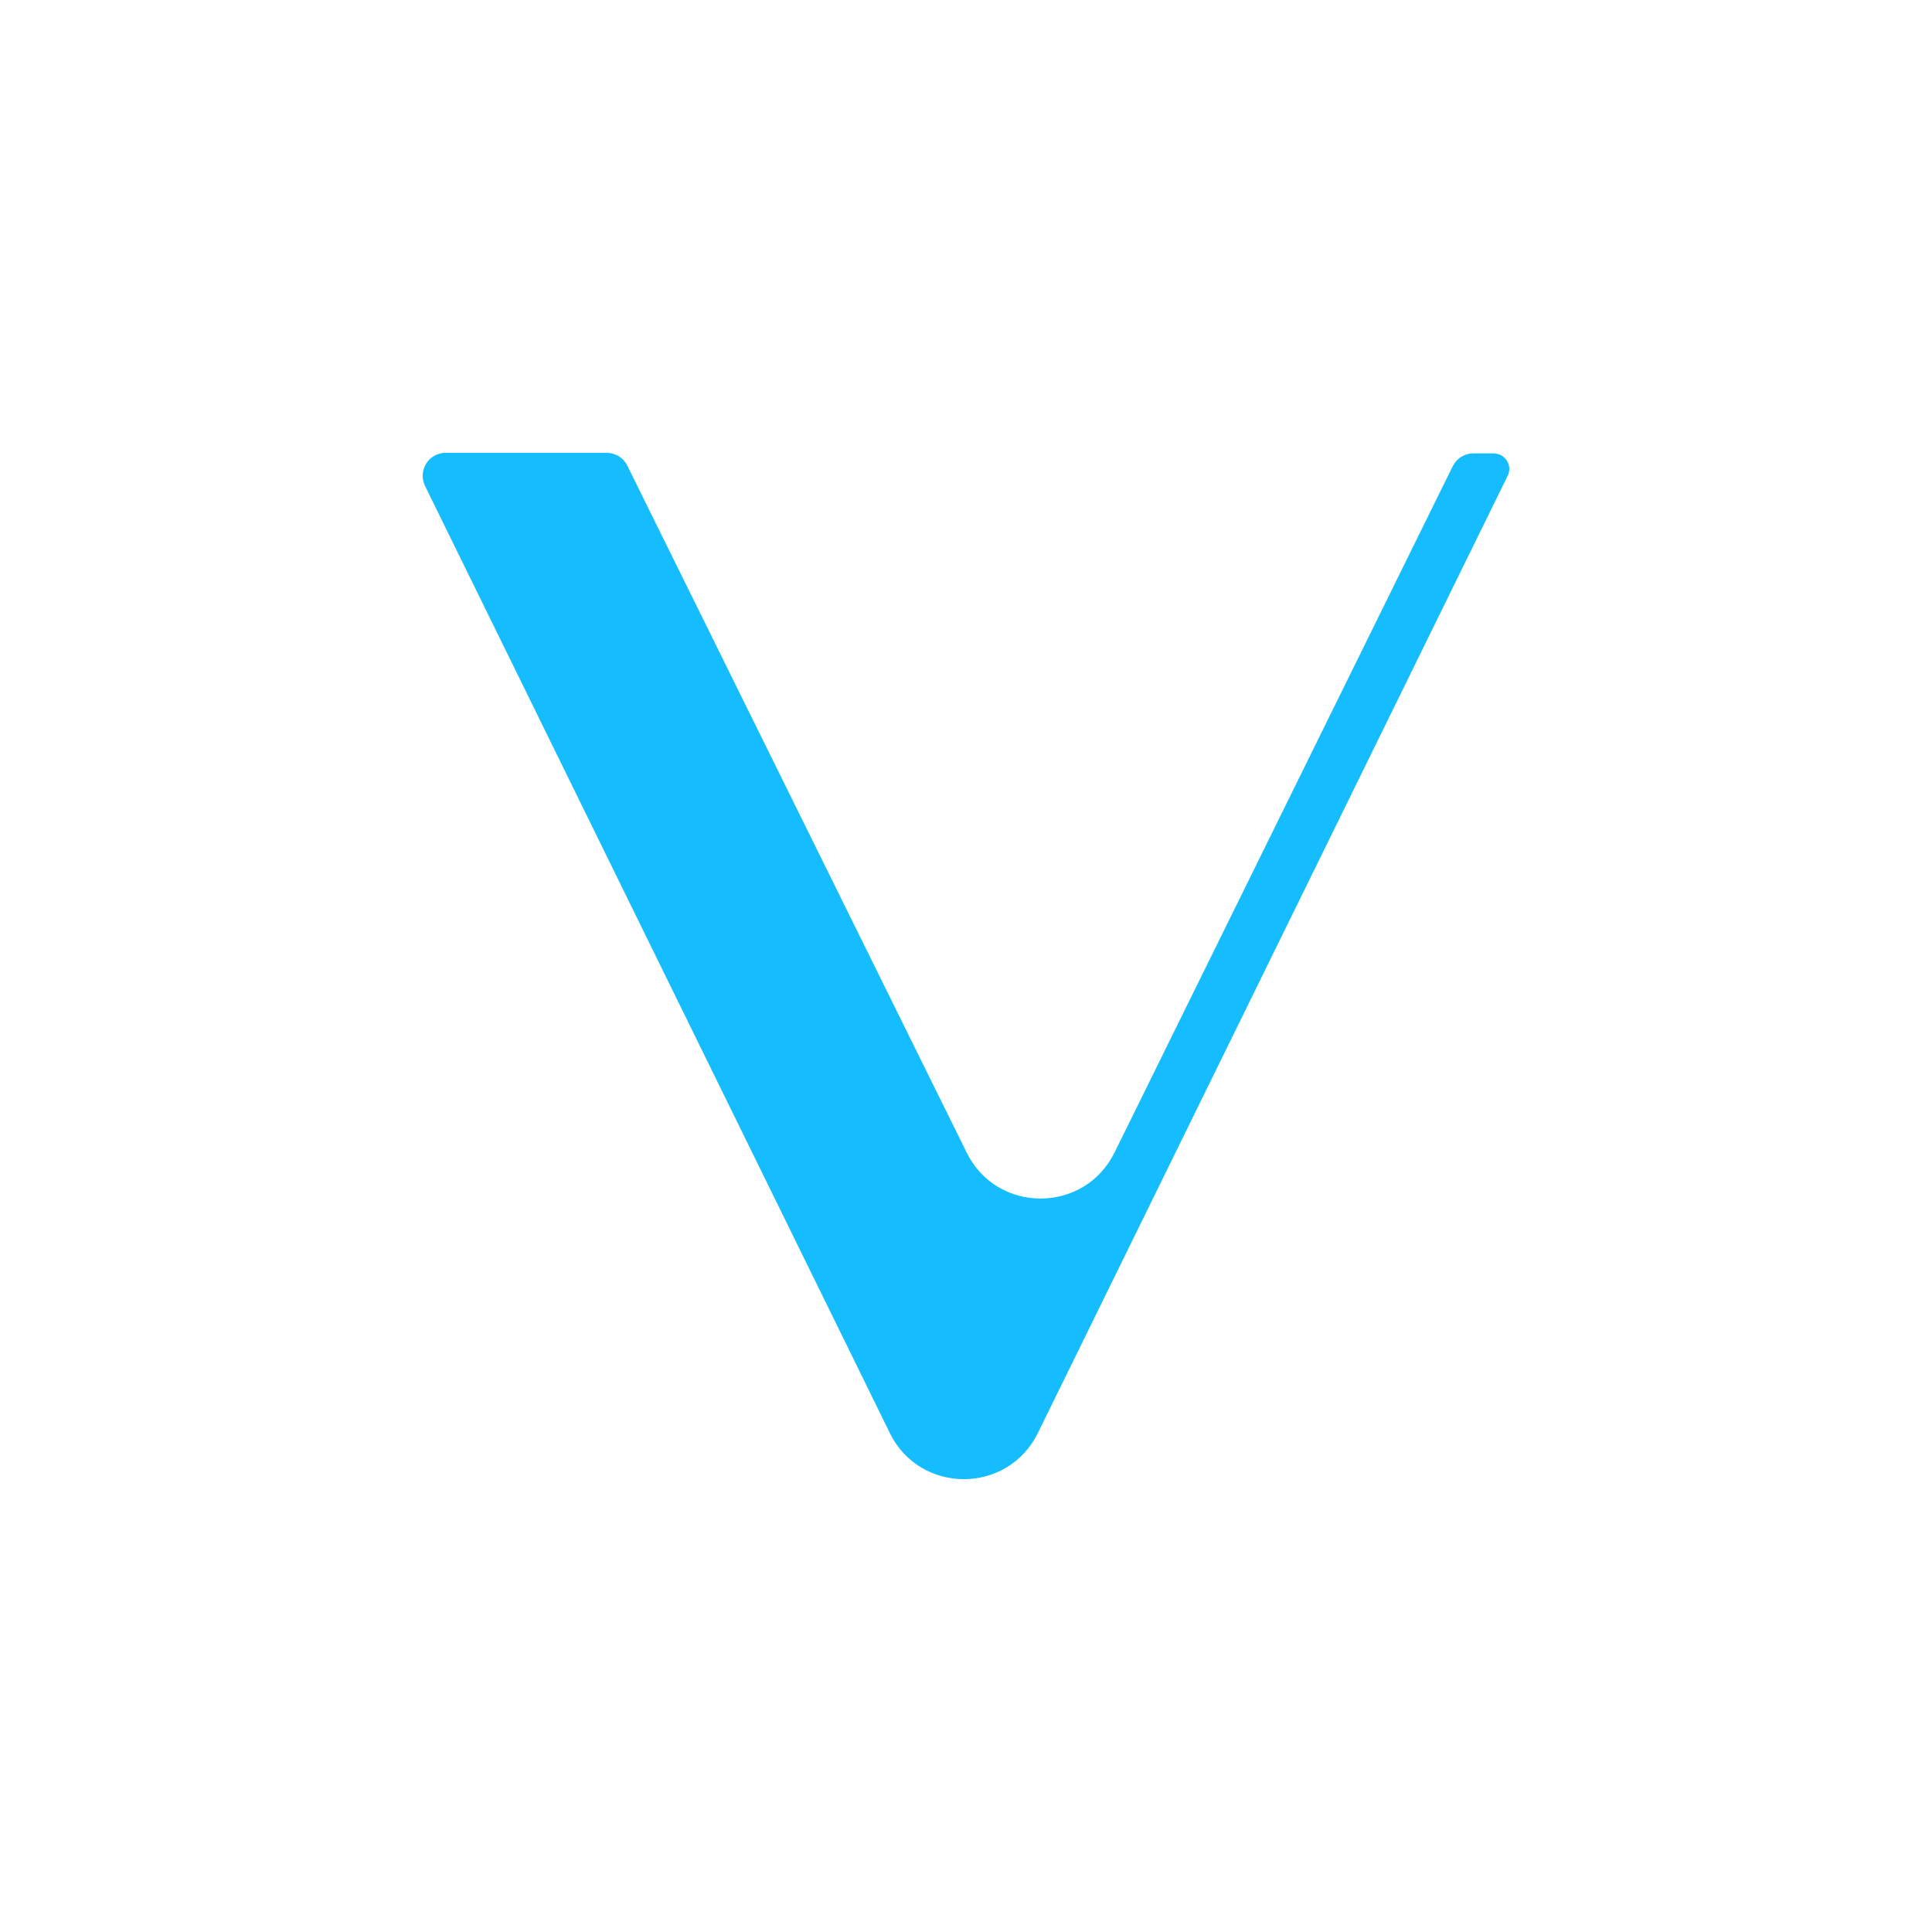
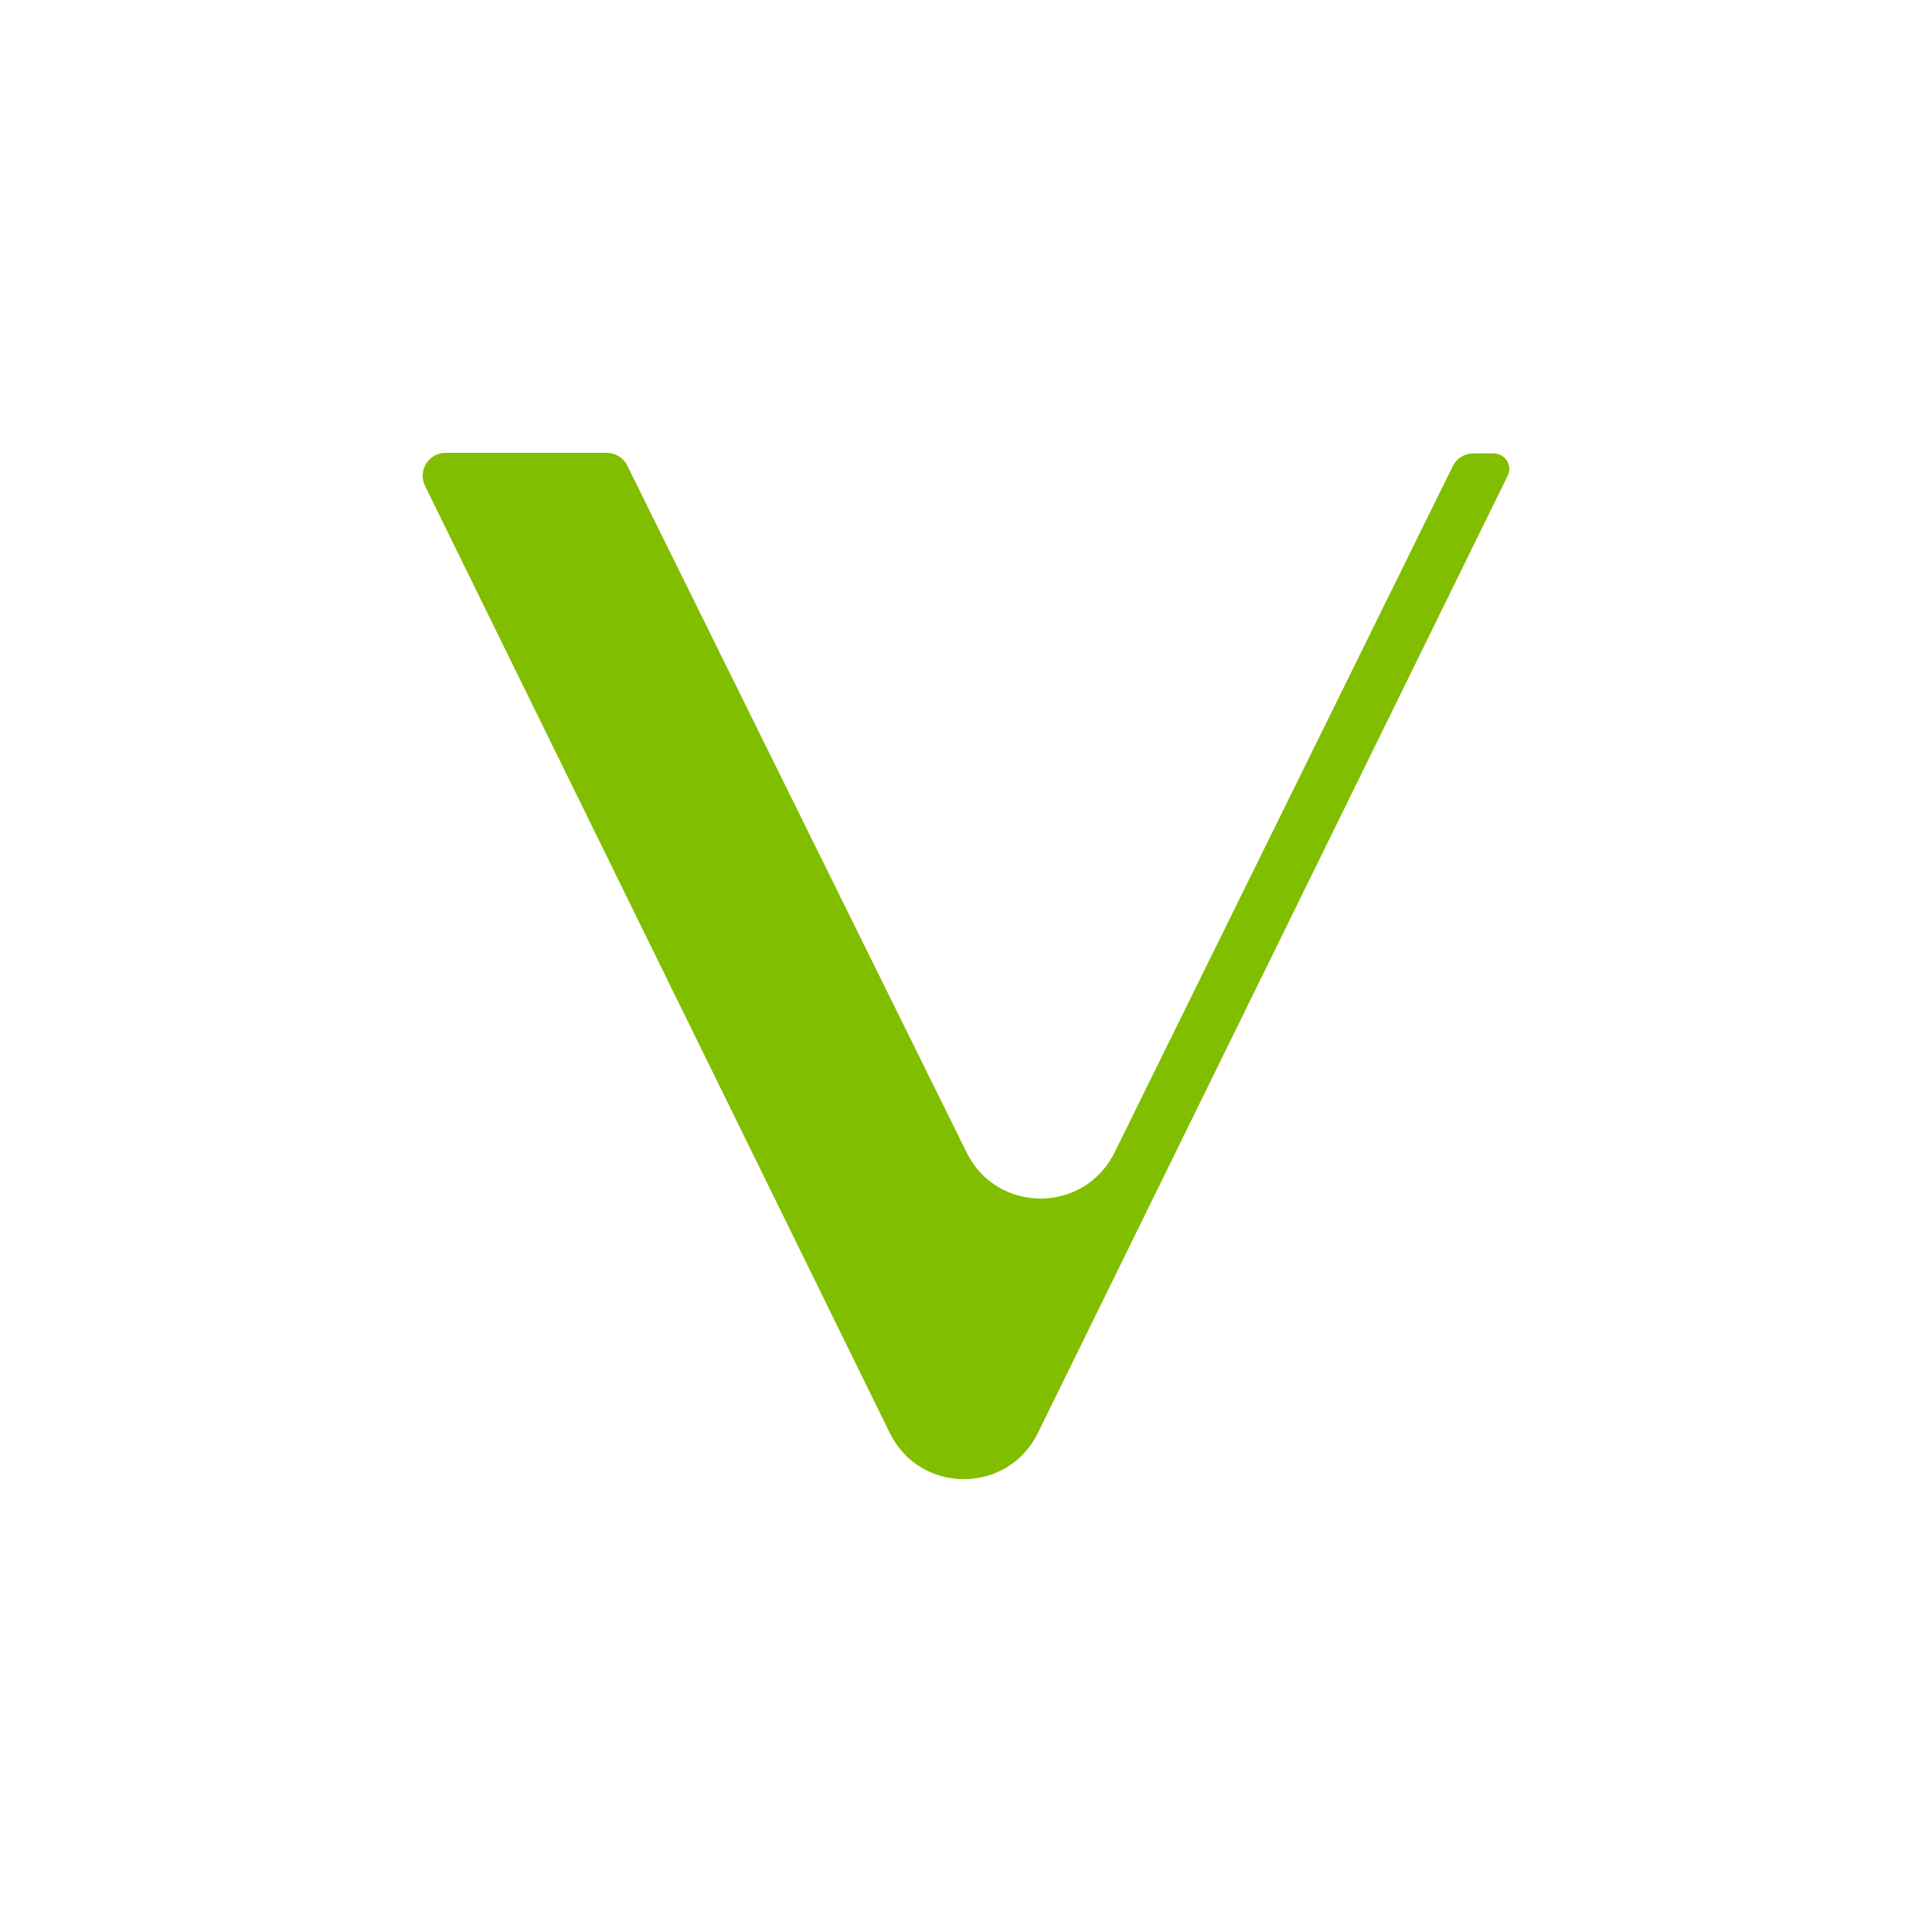
<svg width="24" height="24" viewBox="0 0 24 24" fill="none">
-   <path d="M11.053 17.8L5.279 6.035C5.258 5.991 5.248 5.943 5.251 5.895C5.254 5.847 5.268 5.8 5.294 5.759C5.319 5.718 5.355 5.685 5.397 5.661C5.439 5.638 5.486 5.625 5.534 5.625H7.535C7.642 5.625 7.743 5.685 7.79 5.779L12.007 14.315C12.382 15.08 13.47 15.08 13.846 14.315L18.049 5.786C18.073 5.74 18.11 5.7 18.155 5.673C18.2 5.646 18.251 5.632 18.304 5.632H18.553C18.701 5.632 18.794 5.786 18.727 5.914L12.893 17.801C12.517 18.566 11.429 18.566 11.053 17.801V17.8Z" fill="#15BDFF" />
+   <path d="M11.053 17.8L5.279 6.035C5.258 5.991 5.248 5.943 5.251 5.895C5.254 5.847 5.268 5.8 5.294 5.759C5.319 5.718 5.355 5.685 5.397 5.661C5.439 5.638 5.486 5.625 5.534 5.625H7.535C7.642 5.625 7.743 5.685 7.79 5.779L12.007 14.315C12.382 15.08 13.47 15.08 13.846 14.315L18.049 5.786C18.073 5.74 18.11 5.7 18.155 5.673C18.2 5.646 18.251 5.632 18.304 5.632H18.553C18.701 5.632 18.794 5.786 18.727 5.914L12.893 17.801C12.517 18.566 11.429 18.566 11.053 17.801V17.8Z" fill="#82BE00" />
</svg>
